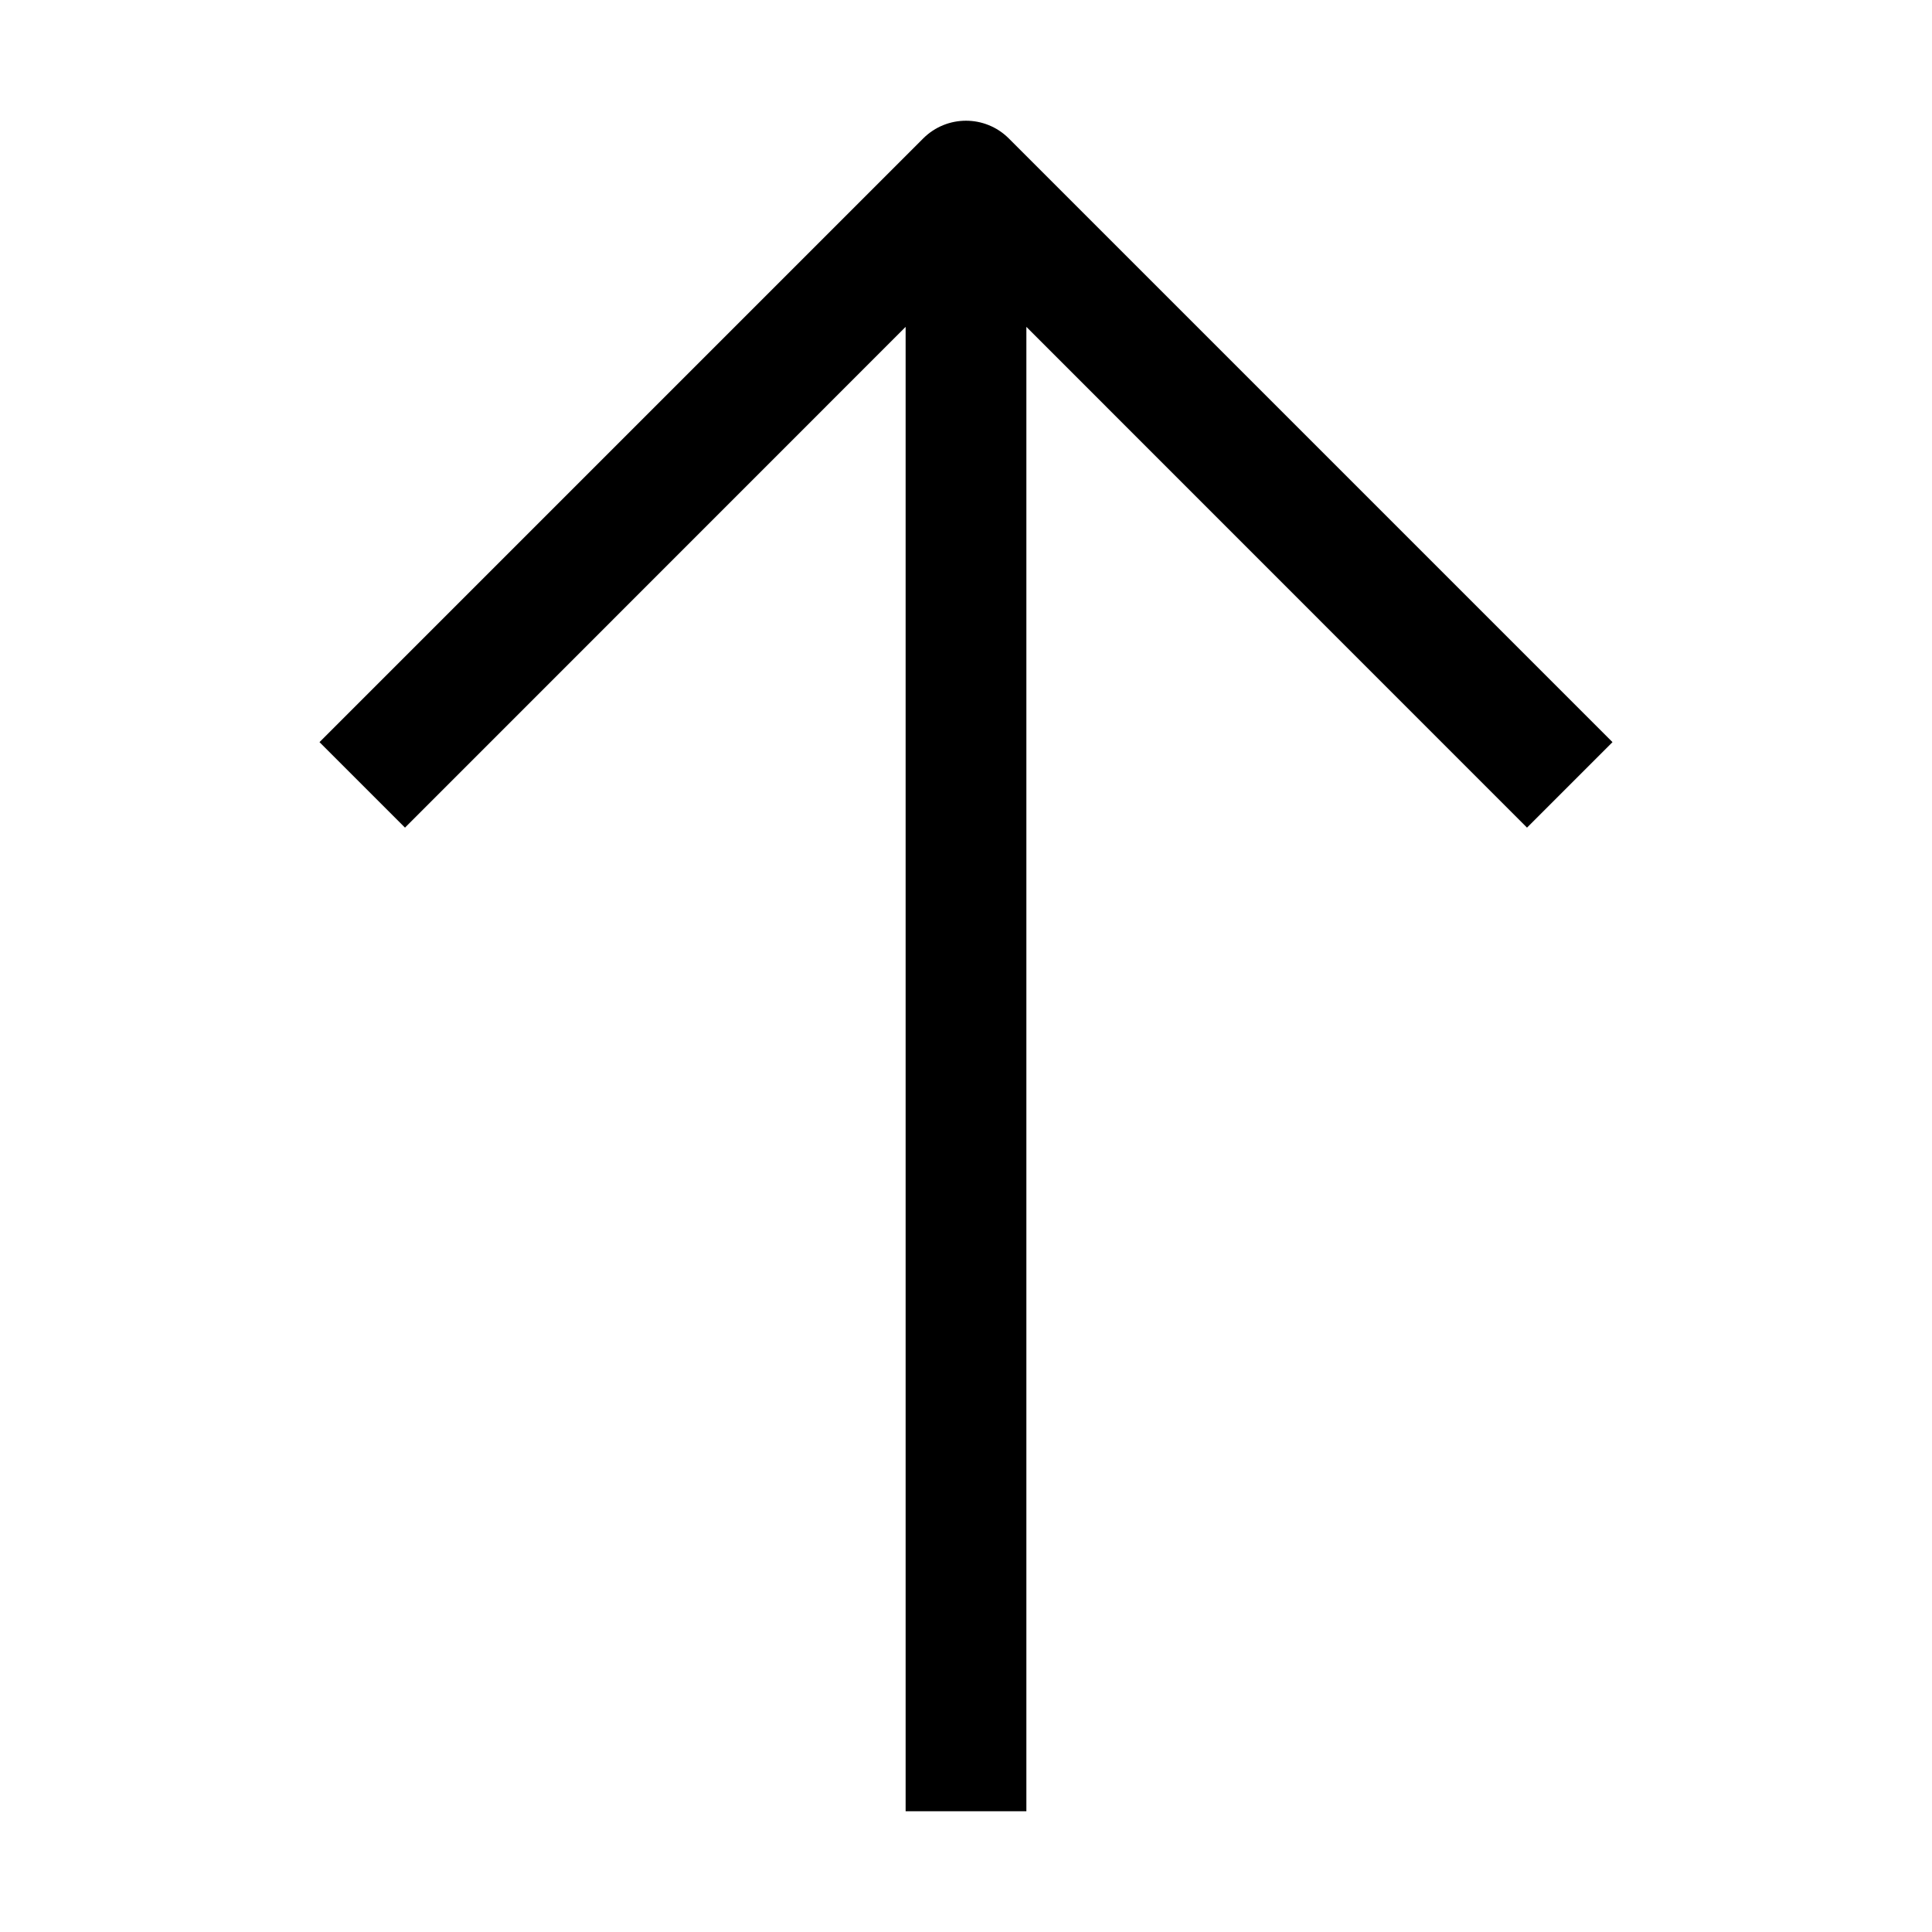
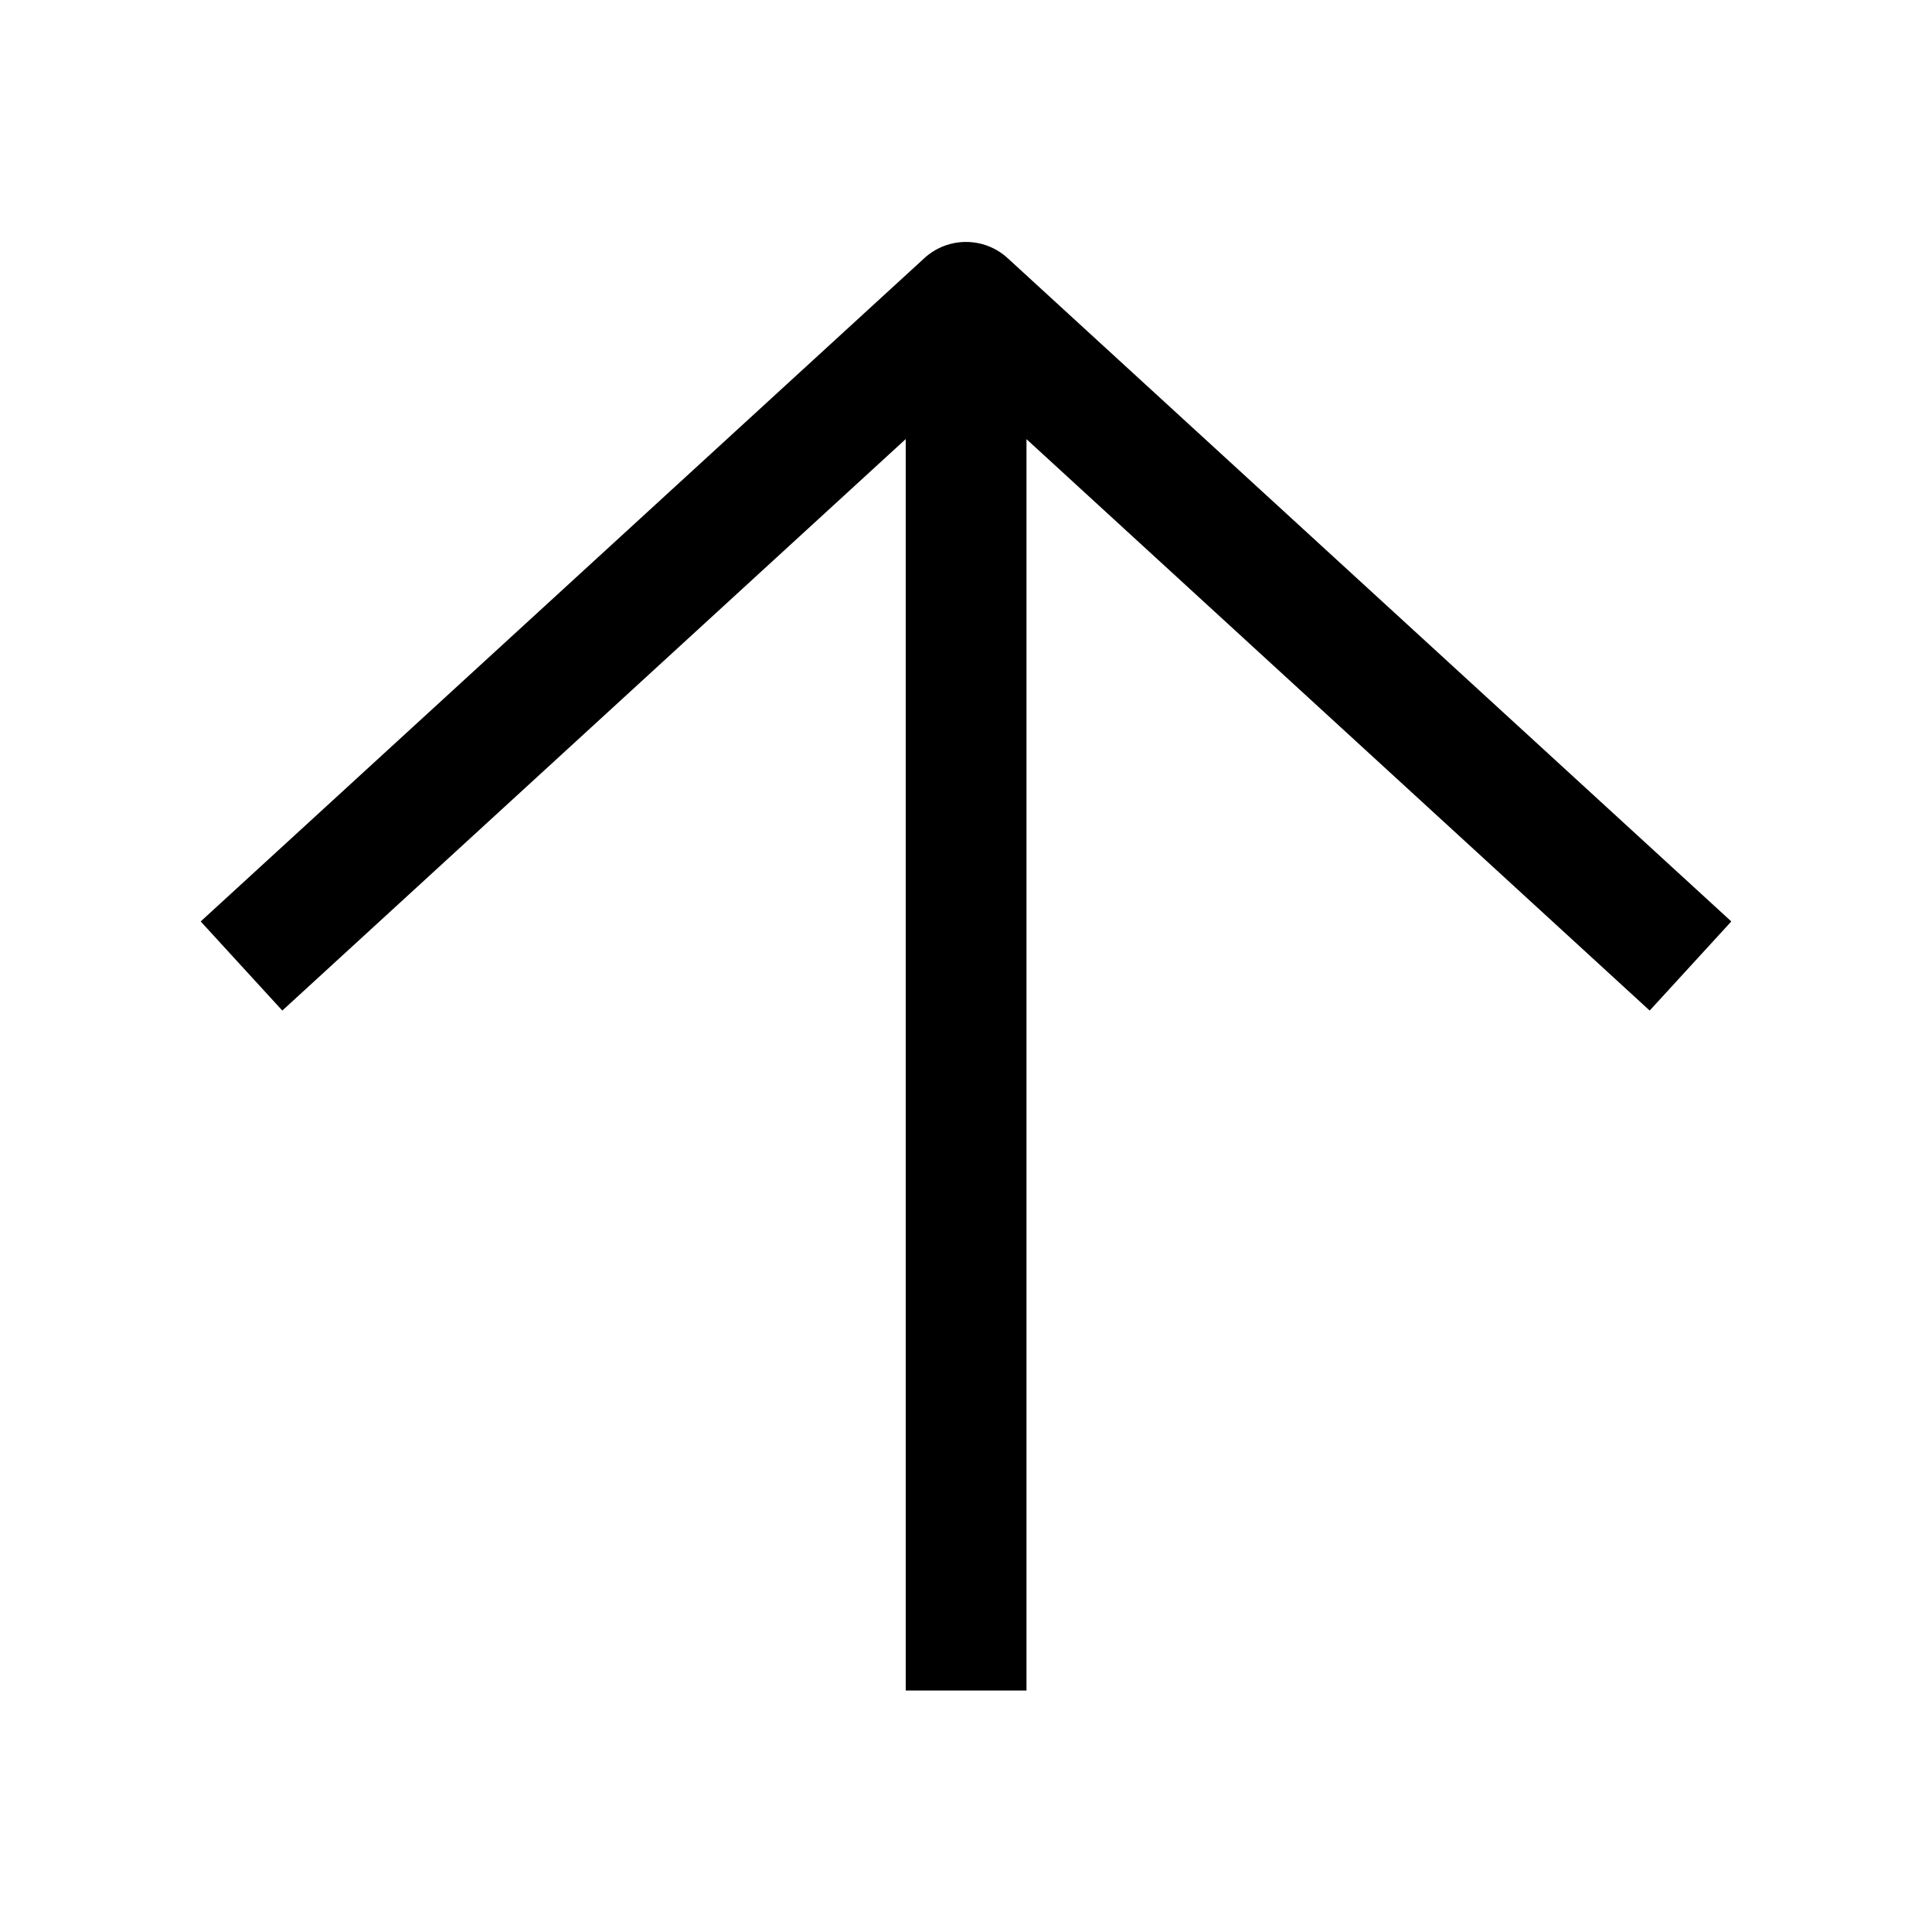
<svg xmlns="http://www.w3.org/2000/svg" viewBox="0 0 16 16" fill="none">
-   <path fill-rule="evenodd" clip-rule="evenodd" d="M7.5 2.707L3.354 6.854L2.646 6.146L7.646 1.146C7.842 0.951 8.158 0.951 8.354 1.146L13.354 6.146L12.646 6.854L8.5 2.707L8.5 15L7.5 15L7.5 2.707Z" fill="currentColor" />
+   <path fill-rule="evenodd" clip-rule="evenodd" d="M8.501 3.637L8.501 14L7.501 14L7.501 3.636L2.338 8.369L1.662 7.631L7.655 2.138C7.85 1.959 8.15 1.959 8.345 2.138L14.338 7.631L13.662 8.369L8.501 3.637Z" fill="currentColor" />
</svg>
